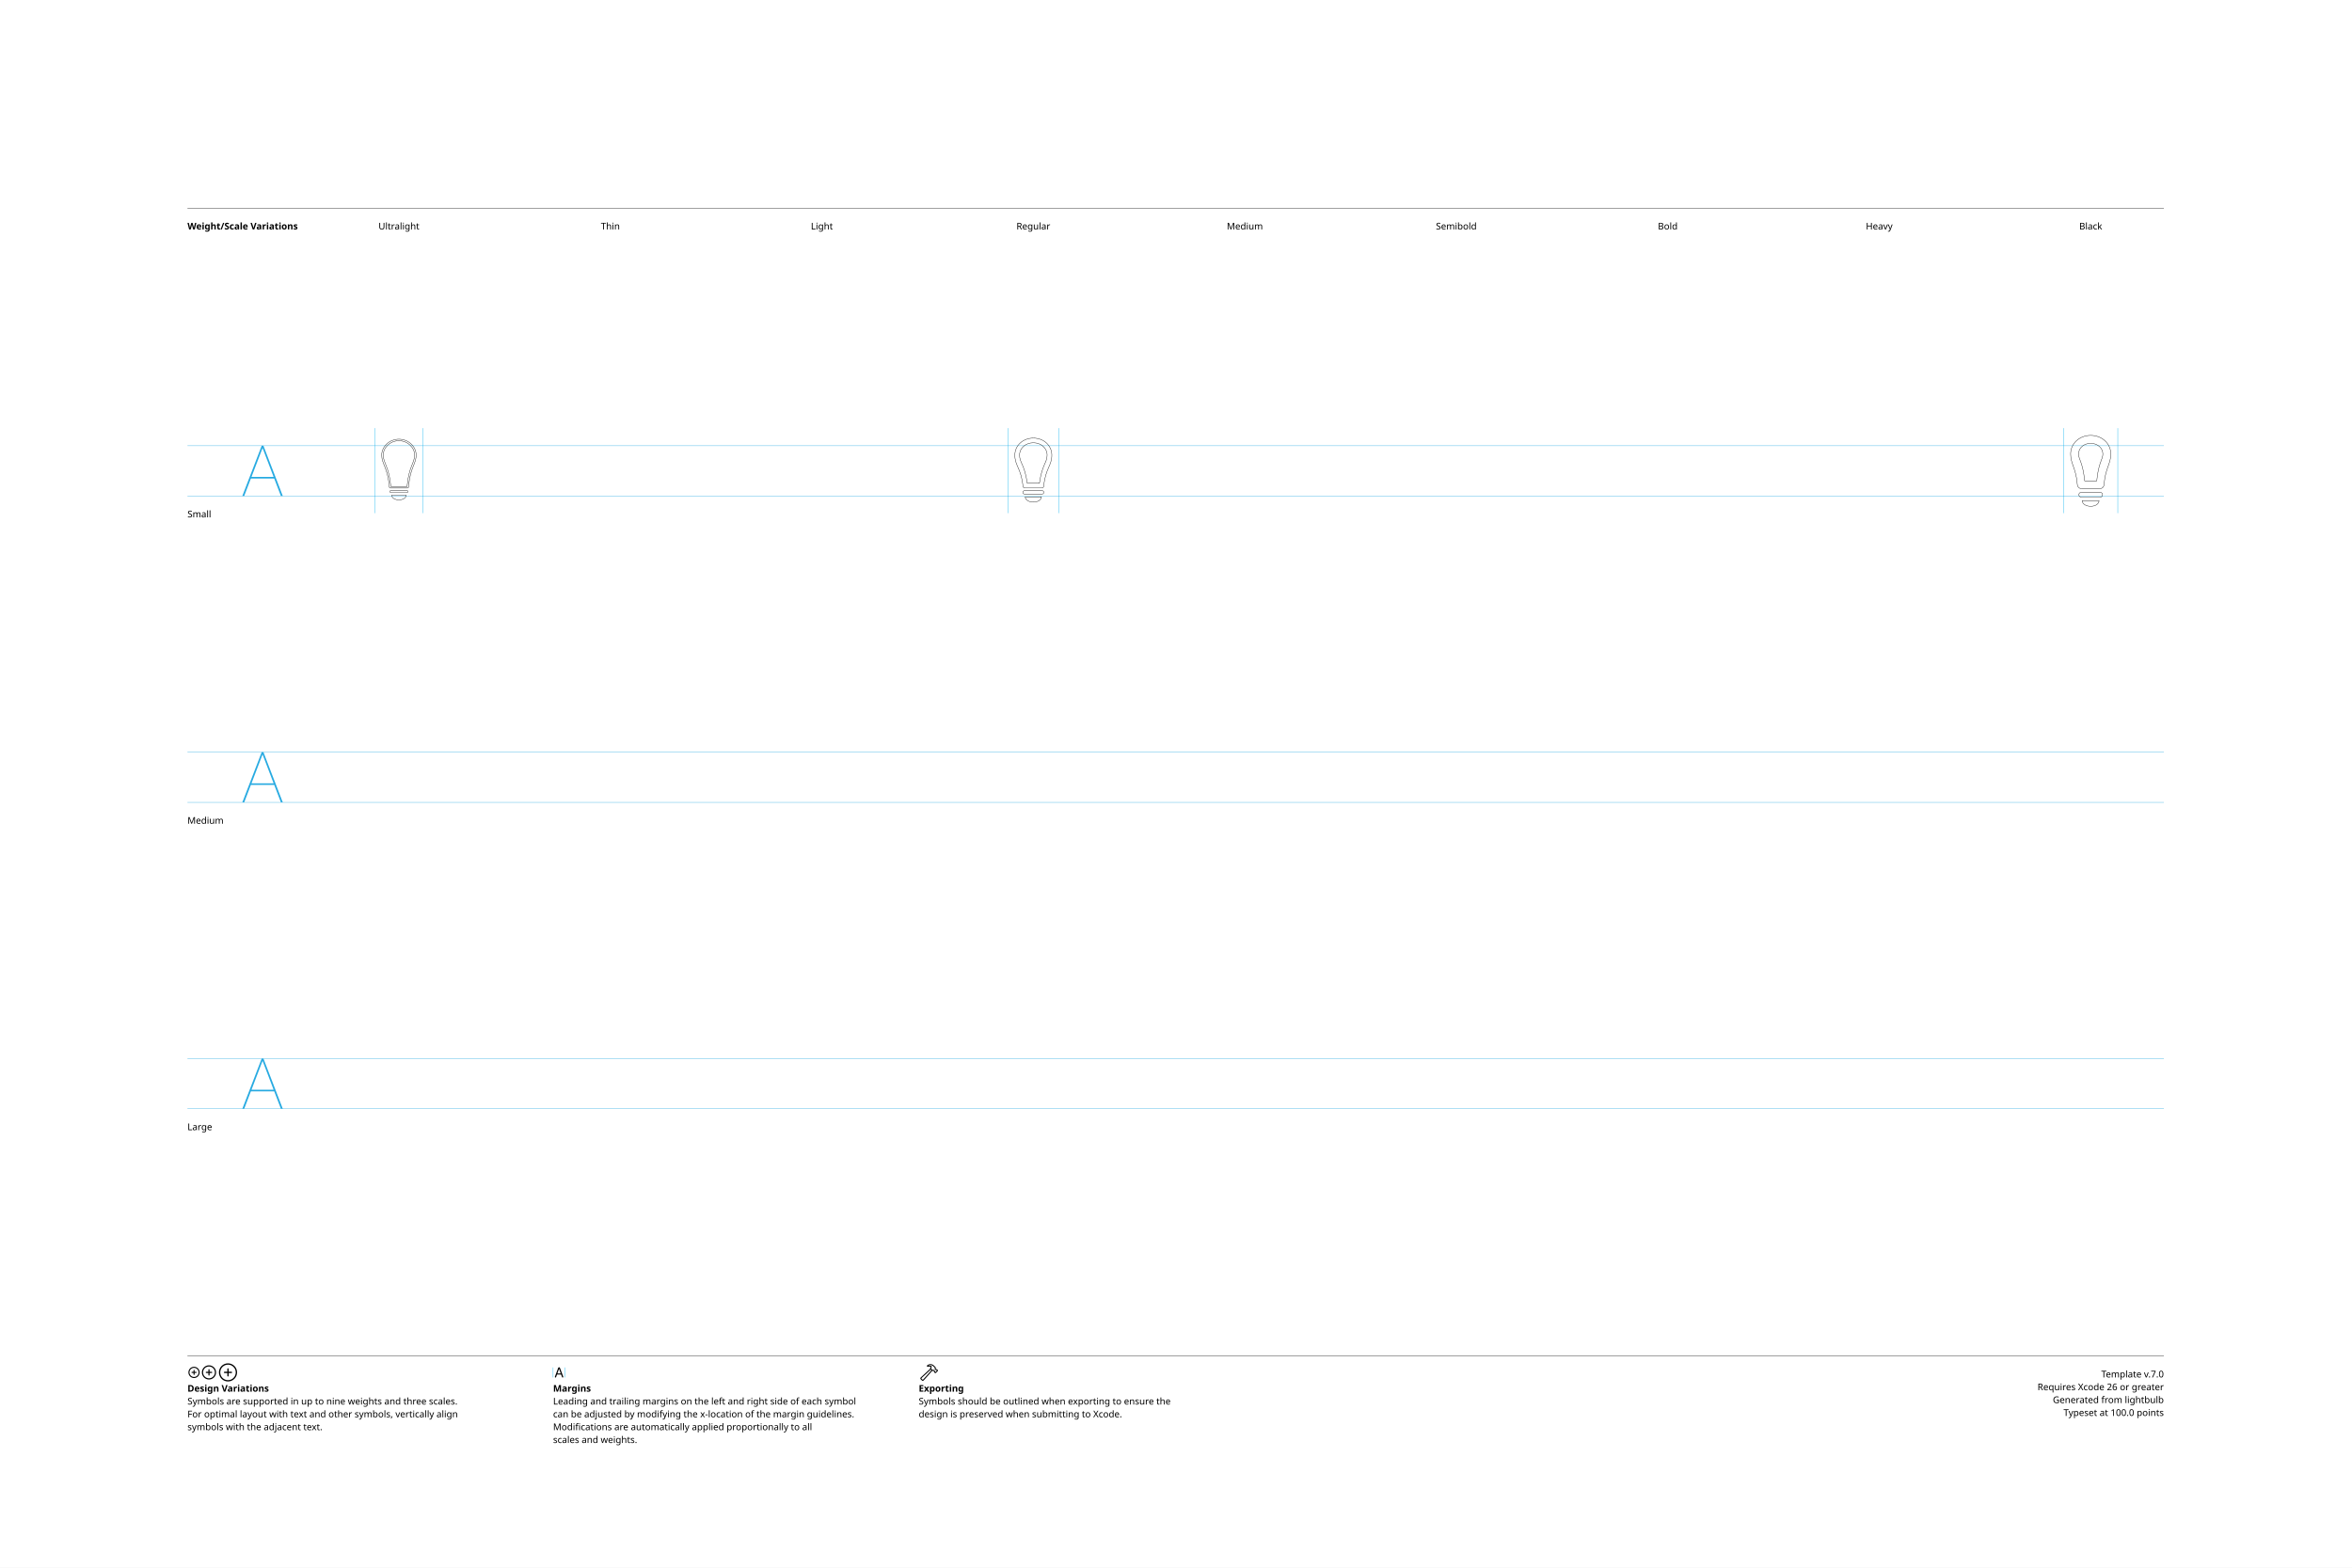
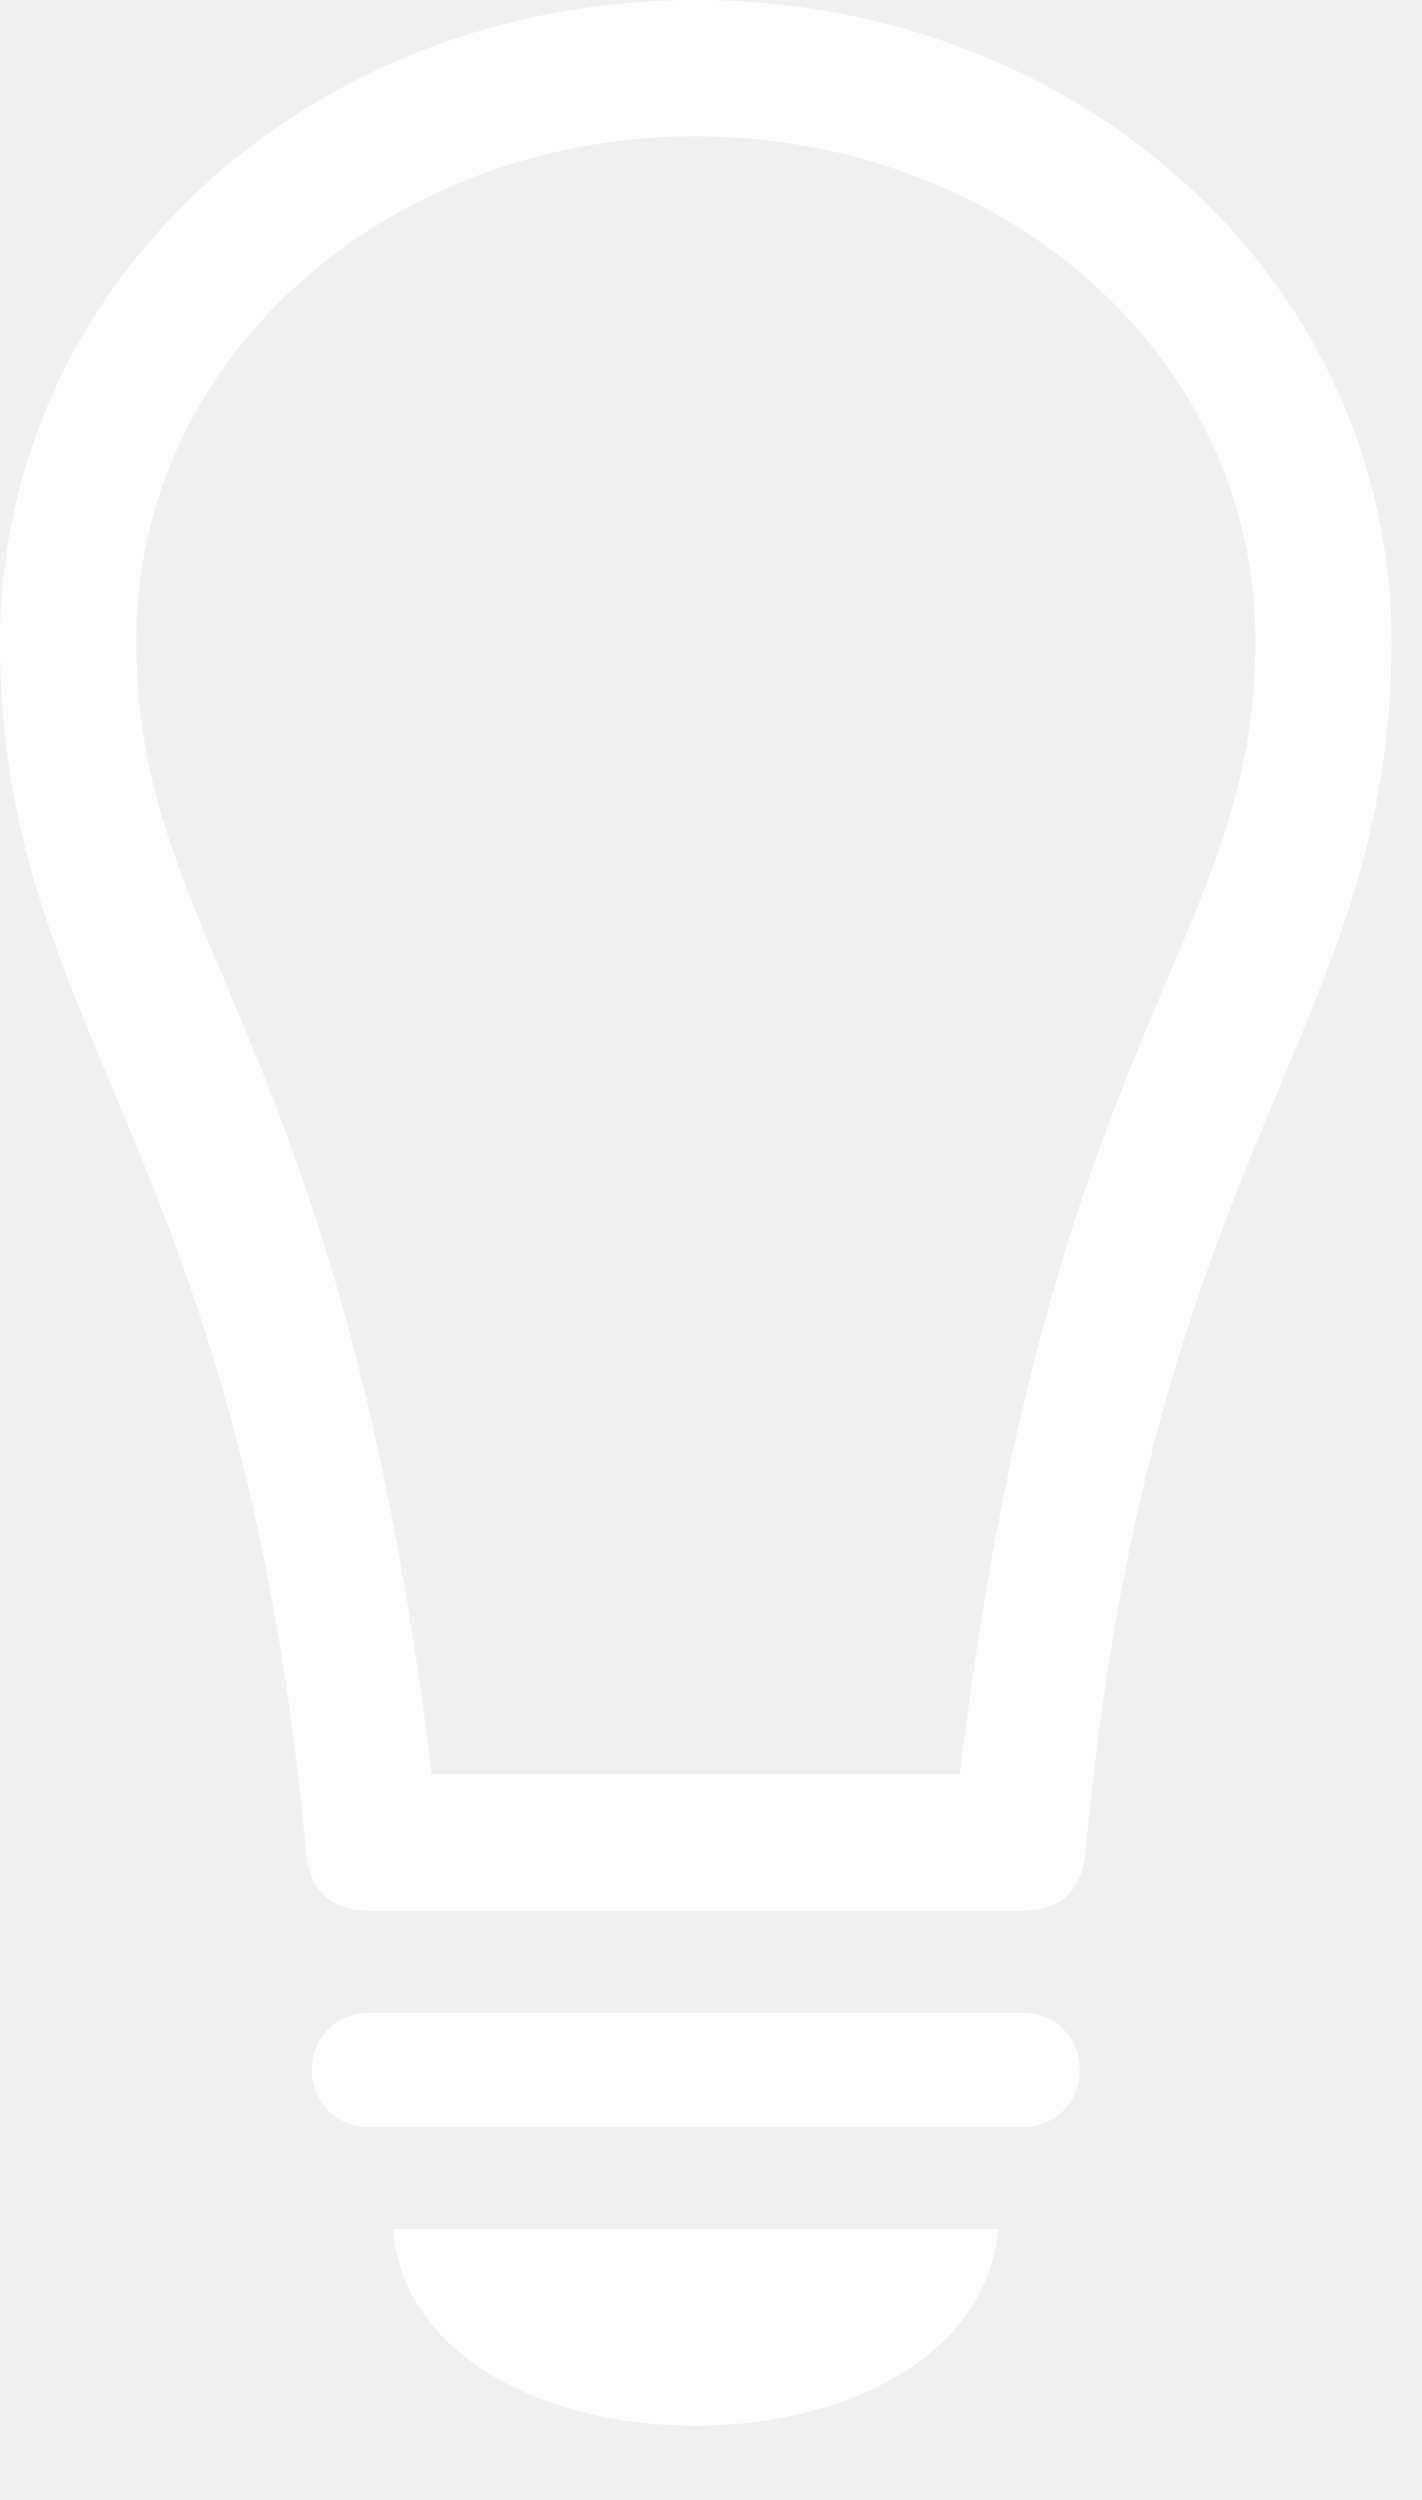
- <svg xmlns="http://www.w3.org/2000/svg" version="1.1" viewBox="0 0 3300 2200">
-   <style>.defaults {-sfsymbols-draw-reverses-motion-groups:true}
- 
- .monochrome-0 {-sfsymbols-motion-group:0;-sfsymbols-layer-tags:lightbulb}
- 
- .multicolor-0:tintColor {-sfsymbols-motion-group:0;-sfsymbols-layer-tags:lightbulb}
- 
- .hierarchical-0:primary {-sfsymbols-motion-group:0;-sfsymbols-layer-tags:lightbulb}
- 
- .SFSymbolsPreviewWireframe {fill:none;opacity:1.0;stroke:black;stroke-width:0.5}
- </style>
-   <g id="Notes">
-     <rect height="2200" id="artboard" style="fill:white;opacity:1" width="3300" x="0" y="0" />
-     <line style="fill:none;stroke:black;opacity:1;stroke-width:0.5;" x1="263" x2="3036" y1="292" y2="292" />
-     <text style="stroke:none;fill:black;font-family:sans-serif;font-size:13;font-weight:bold;" transform="matrix(1 0 0 1 263 322)">Weight/Scale Variations</text>
-     <text style="stroke:none;fill:black;font-family:sans-serif;font-size:13;text-anchor:middle;" transform="matrix(1 0 0 1 559.711 322)">Ultralight</text>
-     <text style="stroke:none;fill:black;font-family:sans-serif;font-size:13;text-anchor:middle;" transform="matrix(1 0 0 1 856.422 322)">Thin</text>
-     <text style="stroke:none;fill:black;font-family:sans-serif;font-size:13;text-anchor:middle;" transform="matrix(1 0 0 1 1153.13 322)">Light</text>
-     <text style="stroke:none;fill:black;font-family:sans-serif;font-size:13;text-anchor:middle;" transform="matrix(1 0 0 1 1449.84 322)">Regular</text>
-     <text style="stroke:none;fill:black;font-family:sans-serif;font-size:13;text-anchor:middle;" transform="matrix(1 0 0 1 1746.56 322)">Medium</text>
-     <text style="stroke:none;fill:black;font-family:sans-serif;font-size:13;text-anchor:middle;" transform="matrix(1 0 0 1 2043.27 322)">Semibold</text>
-     <text style="stroke:none;fill:black;font-family:sans-serif;font-size:13;text-anchor:middle;" transform="matrix(1 0 0 1 2339.98 322)">Bold</text>
-     <text style="stroke:none;fill:black;font-family:sans-serif;font-size:13;text-anchor:middle;" transform="matrix(1 0 0 1 2636.69 322)">Heavy</text>
-     <text style="stroke:none;fill:black;font-family:sans-serif;font-size:13;text-anchor:middle;" transform="matrix(1 0 0 1 2933.4 322)">Black</text>
-     <line style="fill:none;stroke:black;opacity:1;stroke-width:0.5;" x1="263" x2="3036" y1="1903" y2="1903" />
-     <g transform="matrix(0.2 0 0 0.2 263 1933)">
-       <path d="m46.24 4.15c21.777 0 39.453-17.627 39.453-39.404s-17.676-39.404-39.453-39.404c-21.729 0-39.404 17.627-39.404 39.404s17.676 39.404 39.404 39.404Zm0-7.422c-17.676 0-31.934-14.307-31.934-31.982s14.258-31.982 31.934-31.982 31.982 14.307 31.982 31.982-14.307 31.982-31.982 31.982Zm3.613-17.773v-28.467c0-2.246-1.465-3.76-3.711-3.76-2.148 0-3.613 1.514-3.613 3.76v28.467c0 2.197 1.465 3.711 3.613 3.711 2.246 0 3.711-1.514 3.711-3.711Zm-17.822-10.596h28.418c2.197 0 3.711-1.465 3.711-3.613 0-2.197-1.514-3.711-3.711-3.711h-28.418c-2.246 0-3.76 1.514-3.76 3.711 0 2.148 1.514 3.613 3.76 3.613Z" />
-     </g>
-     <g transform="matrix(0.2 0 0 0.2 281.506 1933)">
-       <path d="m58.545 14.551c27.49 0 49.805-22.314 49.805-49.805s-22.314-49.805-49.805-49.805-49.805 22.314-49.805 49.805 22.314 49.805 49.805 49.805Zm0-8.301c-22.949 0-41.504-18.555-41.504-41.504s18.555-41.504 41.504-41.504 41.504 18.555 41.504 41.504-18.555 41.504-41.504 41.504Zm4.053-23.096v-36.914c0-2.49-1.709-4.199-4.15-4.199-2.393 0-4.053 1.709-4.053 4.199v36.914c0 2.441 1.66 4.15 4.053 4.15 2.441 0 4.15-1.66 4.15-4.15Zm-22.559-14.404h36.963c2.441 0 4.15-1.611 4.15-4.004 0-2.441-1.709-4.15-4.15-4.15h-36.963c-2.49 0-4.15 1.709-4.15 4.15 0 2.393 1.66 4.004 4.15 4.004Z" />
-     </g>
-     <g transform="matrix(0.2 0 0 0.2 304.924 1933)">
-       <path d="m74.853 28.32c35.107 0 63.623-28.467 63.623-63.574s-28.516-63.623-63.623-63.623-63.574 28.516-63.574 63.623 28.467 63.574 63.574 63.574Zm0-9.082c-30.127 0-54.492-24.365-54.492-54.492s24.365-54.492 54.492-54.492 54.492 24.365 54.492 54.492-24.365 54.492-54.492 54.492Zm4.443-30.322v-48.486c0-2.734-1.855-4.639-4.541-4.639-2.588 0-4.443 1.904-4.443 4.639v48.486c0 2.686 1.855 4.59 4.443 4.59 2.686 0 4.541-1.855 4.541-4.59Zm-28.711-19.775h48.486c2.686 0 4.59-1.807 4.59-4.395 0-2.734-1.855-4.59-4.59-4.59h-48.486c-2.734 0-4.59 1.855-4.59 4.59 0 2.588 1.855 4.395 4.59 4.395Z" />
-     </g>
-     <text style="stroke:none;fill:black;font-family:sans-serif;font-size:13;font-weight:bold;" transform="matrix(1 0 0 1 263 1953)">Design Variations</text>
-     <text style="stroke:none;fill:black;font-family:sans-serif;font-size:13;" transform="matrix(1 0 0 1 263 1971)">Symbols are supported in up to nine weights and three scales.</text>
-     <text style="stroke:none;fill:black;font-family:sans-serif;font-size:13;" transform="matrix(1 0 0 1 263 1989)">For optimal layout with text and other symbols, vertically align</text>
-     <text style="stroke:none;fill:black;font-family:sans-serif;font-size:13;" transform="matrix(1 0 0 1 263 2007)">symbols with the adjacent text.</text>
-     <line style="fill:none;stroke:#00AEEF;stroke-width:0.5;opacity:1.0;" x1="776" x2="776" y1="1919" y2="1933" />
-     <g transform="matrix(0.2 0 0 0.2 776 1933)">
-       <path d="m16.553 0.781c2.588 0 3.857-0.977 4.785-3.711l20.557-57.52h0.244l20.605 57.52c0.928 2.734 2.197 3.711 4.736 3.711 2.588 0 4.248-1.562 4.248-4.004 0-0.83-0.146-1.611-0.537-2.637l-22.9-60.986c-1.123-2.979-3.125-4.492-6.25-4.492-3.027 0-5.078 1.465-6.152 4.443l-22.9 61.084c-0.391 1.025-0.537 1.807-0.537 2.637 0 2.441 1.562 3.955 4.102 3.955Zm10.205-20.947h30.664c2.002 0 3.662-1.66 3.662-3.662 0-2.051-1.66-3.662-3.662-3.662h-30.664c-2.002 0-3.662 1.611-3.662 3.662 0 2.002 1.66 3.662 3.662 3.662Z" />
-     </g>
-     <line style="fill:none;stroke:#00AEEF;stroke-width:0.5;opacity:1.0;" x1="792.836" x2="792.836" y1="1919" y2="1933" />
-     <text style="stroke:none;fill:black;font-family:sans-serif;font-size:13;font-weight:bold;" transform="matrix(1 0 0 1 776 1953)">Margins</text>
-     <text style="stroke:none;fill:black;font-family:sans-serif;font-size:13;" transform="matrix(1 0 0 1 776 1971)">Leading and trailing margins on the left and right side of each symbol</text>
-     <text style="stroke:none;fill:black;font-family:sans-serif;font-size:13;" transform="matrix(1 0 0 1 776 1989)">can be adjusted by modifying the x-location of the margin guidelines.</text>
-     <text style="stroke:none;fill:black;font-family:sans-serif;font-size:13;" transform="matrix(1 0 0 1 776 2007)">Modifications are automatically applied proportionally to all</text>
-     <text style="stroke:none;fill:black;font-family:sans-serif;font-size:13;" transform="matrix(1 0 0 1 776 2025)">scales and weights.</text>
-     <g transform="matrix(0.2 0 0 0.2 1289 1933)">
-       <path d="m14.209 13.135 7.861 7.861c4.297 4.395 9.326 4.102 13.867-1.025l60.693-68.213-4.883-4.883-60.254 67.676c-1.807 1.953-3.467 2.441-5.811 0.098l-5.176-5.127c-2.295-2.295-1.807-3.955 0.195-5.811l67.481-62.158-4.883-4.834-68.066 62.598c-4.98 4.59-5.322 9.473-1.025 13.818Zm44.873-97.461c-2.051 2.002-2.246 4.883-1.074 6.787 1.123 1.807 3.467 3.027 6.592 2.246 5.859-1.66 12.598-2.393 18.896 0.928l-2.686 7.129c-1.611 4.004-0.732 6.885 1.709 9.424l10.254 10.303c2.344 2.393 4.541 2.441 7.08 1.953l4.443-0.732 2.588 2.539-0.195 2.246c-0.098 2.295 0.537 4.297 2.783 6.494l3.369 3.32c2.295 2.295 5.518 2.49 7.812 0.195l12.988-13.037c2.295-2.344 2.148-5.371-0.195-7.666l-3.418-3.418c-2.197-2.197-4.053-3.027-6.348-2.881l-2.344 0.244-2.441-2.441 1.025-4.688c0.635-2.734-0.244-4.98-2.881-7.617l-11.279-11.182c-12.94-12.842-35.596-11.035-46.68-0.146Zm7.08 2.051c8.789-6.396 25.977-5.664 33.691 1.953l12.305 12.207c1.025 1.025 1.221 1.807 0.928 3.32l-1.465 6.641 6.738 6.689 4.395-0.244c1.123-0.049 1.514 0.049 2.344 0.879l2.539 2.49-10.84 10.84-2.49-2.49c-0.83-0.879-0.977-1.221-0.928-2.393l0.293-4.346-6.689-6.738-6.836 1.172c-1.416 0.293-2.051 0.195-3.174-0.879l-8.936-8.887c-1.074-1.025-1.172-1.709-0.488-3.369l4.59-11.475c-6.104-6.348-17.041-7.52-25.586-4.59-0.684 0.244-0.928-0.391-0.391-0.781Z" />
-     </g>
-     <text style="stroke:none;fill:black;font-family:sans-serif;font-size:13;font-weight:bold;" transform="matrix(1 0 0 1 1289 1953)">Exporting</text>
-     <text style="stroke:none;fill:black;font-family:sans-serif;font-size:13;" transform="matrix(1 0 0 1 1289 1971)">Symbols should be outlined when exporting to ensure the</text>
-     <text style="stroke:none;fill:black;font-family:sans-serif;font-size:13;" transform="matrix(1 0 0 1 1289 1989)">design is preserved when submitting to Xcode.</text>
-     <text id="template-version" style="stroke:none;fill:black;font-family:sans-serif;font-size:13;text-anchor:end;" transform="matrix(1 0 0 1 3036 1933)">Template v.7.0</text>
-     <text style="stroke:none;fill:black;font-family:sans-serif;font-size:13;text-anchor:end;" transform="matrix(1 0 0 1 3036 1951)">Requires Xcode 26 or greater</text>
-     <text id="descriptive-name" style="stroke:none;fill:black;font-family:sans-serif;font-size:13;text-anchor:end;" transform="matrix(1 0 0 1 3036 1969)">Generated from lightbulb</text>
-     <text style="stroke:none;fill:black;font-family:sans-serif;font-size:13;text-anchor:end;" transform="matrix(1 0 0 1 3036 1987)">Typeset at 100.0 points</text>
-     <text style="stroke:none;fill:black;font-family:sans-serif;font-size:13;" transform="matrix(1 0 0 1 263 726)">Small</text>
-     <text style="stroke:none;fill:black;font-family:sans-serif;font-size:13;" transform="matrix(1 0 0 1 263 1156)">Medium</text>
-     <text style="stroke:none;fill:black;font-family:sans-serif;font-size:13;" transform="matrix(1 0 0 1 263 1586)">Large</text>
-   </g>
-   <g id="Guides">
-     <g id="H-reference" style="fill:#27AAE1;stroke:none;" transform="matrix(1 0 0 1 339 696)">
-       <path d="M0.994 0L3.638 0L29.328-67.132L30.03-67.132L30.03-70.459L28.123-70.459ZM11.688-24.48L46.981-24.48L46.231-26.729L12.438-26.729ZM55.12 0L57.764 0L30.638-70.459L29.433-70.459L29.433-67.132Z" />
-     </g>
-     <line id="Baseline-S" style="fill:none;stroke:#27AAE1;opacity:1;stroke-width:0.5;" x1="263" x2="3036" y1="696" y2="696" />
-     <line id="Capline-S" style="fill:none;stroke:#27AAE1;opacity:1;stroke-width:0.5;" x1="263" x2="3036" y1="625.541" y2="625.541" />
-     <g id="H-reference" style="fill:#27AAE1;stroke:none;" transform="matrix(1 0 0 1 339 1126)">
-       <path d="M0.994 0L3.638 0L29.328-67.132L30.03-67.132L30.03-70.459L28.123-70.459ZM11.688-24.48L46.981-24.48L46.231-26.729L12.438-26.729ZM55.12 0L57.764 0L30.638-70.459L29.433-70.459L29.433-67.132Z" />
-     </g>
-     <line id="Baseline-M" style="fill:none;stroke:#27AAE1;opacity:1;stroke-width:0.5;" x1="263" x2="3036" y1="1126" y2="1126" />
-     <line id="Capline-M" style="fill:none;stroke:#27AAE1;opacity:1;stroke-width:0.5;" x1="263" x2="3036" y1="1055.54" y2="1055.54" />
-     <g id="H-reference" style="fill:#27AAE1;stroke:none;" transform="matrix(1 0 0 1 339 1556)">
-       <path d="M0.994 0L3.638 0L29.328-67.132L30.03-67.132L30.03-70.459L28.123-70.459ZM11.688-24.48L46.981-24.48L46.231-26.729L12.438-26.729ZM55.12 0L57.764 0L30.638-70.459L29.433-70.459L29.433-67.132Z" />
-     </g>
-     <line id="Baseline-L" style="fill:none;stroke:#27AAE1;opacity:1;stroke-width:0.5;" x1="263" x2="3036" y1="1556" y2="1556" />
-     <line id="Capline-L" style="fill:none;stroke:#27AAE1;opacity:1;stroke-width:0.5;" x1="263" x2="3036" y1="1485.54" y2="1485.54" />
-     <line id="right-margin-Black-S" style="fill:none;stroke:#00AEEF;stroke-width:0.5;opacity:1.0;" x1="2971.36" x2="2971.36" y1="600.785" y2="720.121" />
-     <line id="left-margin-Black-S" style="fill:none;stroke:#00AEEF;stroke-width:0.5;opacity:1.0;" x1="2895.44" x2="2895.44" y1="600.785" y2="720.121" />
-     <line id="right-margin-Regular-S" style="fill:none;stroke:#00AEEF;stroke-width:0.5;opacity:1.0;" x1="1485.54" x2="1485.54" y1="600.785" y2="720.121" />
-     <line id="left-margin-Regular-S" style="fill:none;stroke:#00AEEF;stroke-width:0.5;opacity:1.0;" x1="1414.15" x2="1414.15" y1="600.785" y2="720.121" />
-     <line id="right-margin-Ultralight-S" style="fill:none;stroke:#00AEEF;stroke-width:0.5;opacity:1.0;" x1="593.633" x2="593.633" y1="600.785" y2="720.121" />
-     <line id="left-margin-Ultralight-S" style="fill:none;stroke:#00AEEF;stroke-width:0.5;opacity:1.0;" x1="525.789" x2="525.789" y1="600.785" y2="720.121" />
-   </g>
-   <g id="Symbols">
-     <g id="Black-S" transform="matrix(1 0 0 1 2895.44 696)">
-       <path class="monochrome-0 multicolor-0:tintColor hierarchical-0:primary SFSymbolsPreviewWireframe" d="M9.766-58.838C9.766-45.068 17.529-38.477 19.141-16.309C19.434-12.402 22.07-10.107 25.928-10.107L49.951-10.107C53.809-10.107 56.445-12.402 56.738-16.309C58.35-38.477 66.162-45.02 66.162-58.789C66.162-73.975 53.272-85.01 37.94-85.01C22.607-85.01 9.766-74.023 9.766-58.838ZM20.947-58.838C20.947-67.822 28.809-73.828 37.94-73.828C47.07-73.779 54.98-67.822 54.98-58.838C54.98-51.025 48.975-47.559 46.435-21.24L29.443-21.24C26.904-47.559 20.947-51.025 20.947-58.838ZM24.854 1.807L51.025 1.807C53.027 1.807 54.59 0.098 54.59-1.709C54.59-3.564 53.027-5.225 51.025-5.225L24.854-5.225C22.852-5.225 21.289-3.564 21.289-1.709C21.289 0.098 22.852 1.807 24.854 1.807ZM37.94 14.502C44.629 14.502 49.219 11.377 49.707 6.689L25.928 6.689C26.416 11.377 31.25 14.502 37.94 14.502Z" />
-     </g>
-     <g id="Regular-S" transform="matrix(1 0 0 1 1414.15 696)">
-       <path class="monochrome-0 multicolor-0:tintColor hierarchical-0:primary SFSymbolsPreviewWireframe" d="M9.766-57.324C9.766-42.236 18.652-38.818 21.143-13.721C21.289-12.256 22.119-11.328 23.633-11.328L47.754-11.328C49.268-11.328 50.098-12.256 50.244-13.721C52.734-38.818 61.621-42.236 61.621-57.324C61.621-70.85 50.195-81.201 35.693-81.201C21.191-81.201 9.766-70.85 9.766-57.324ZM16.357-57.324C16.357-67.529 25.195-74.609 35.693-74.609C46.191-74.609 55.029-67.529 55.029-57.324C55.029-46.484 47.949-44.287 44.238-17.871L27.148-17.871C23.438-44.287 16.357-46.484 16.357-57.324ZM23.34-2.637L47.998-2.637C49.365-2.637 50.391-3.711 50.391-5.029C50.391-6.396 49.365-7.422 47.998-7.422L23.34-7.422C22.021-7.422 20.947-6.396 20.947-5.029C20.947-3.711 22.021-2.637 23.34-2.637ZM35.693 8.643C41.65 8.643 46.777 5.713 47.119 1.221L24.219 1.221C24.512 5.713 29.688 8.643 35.693 8.643Z" />
-     </g>
-     <g id="Ultralight-S" transform="matrix(1 0 0 1 525.789 696)">
-       <path class="monochrome-0 multicolor-0:tintColor hierarchical-0:primary SFSymbolsPreviewWireframe" d="M9.766-57.415C9.766-44.552 18.244-40.09 20.416-12.767C20.517-11.665 21.029-11.101 22.407-11.101L45.438-11.101C46.815-11.101 47.373-11.665 47.474-12.767C49.647-40.09 58.079-44.552 58.079-57.415C58.079-69.215 47.425-79.657 33.922-79.657C20.465-79.657 9.766-69.215 9.766-57.415ZM11.953-57.415C11.953-68.301 21.971-77.47 33.922-77.47C45.873-77.47 55.892-68.301 55.892-57.415C55.892-45.94 47.768-41.562 45.328-13.285L22.562-13.285C20.077-41.562 11.953-45.94 11.953-57.415ZM22.795-4.635L45.092-4.635C45.914-4.635 46.576-5.3 46.576-6.165C46.576-6.987 45.914-7.649 45.092-7.649L22.795-7.649C21.931-7.649 21.265-6.987 21.265-6.165C21.265-5.3 21.931-4.635 22.795-4.635ZM33.922 5.464C39.743 5.464 43.916 2.852 44.167-1.186L23.719-1.186C23.967 2.852 28.098 5.464 33.922 5.464Z" />
-     </g>
+ <svg xmlns="http://www.w3.org/2000/svg" version="1.1" viewBox="0 0 17.012 29.912">
+   <g>
+     <rect height="29.912" opacity="0" width="17.012" x="0" y="0" />
+     <path d="M0 7.666C0 12.363 2.871 13.623 3.662 22.158C3.701 22.598 3.936 22.861 4.414 22.861L12.236 22.861C12.715 22.861 12.949 22.598 12.988 22.158C13.779 13.623 16.65 12.363 16.65 7.666C16.65 3.418 12.979 0 8.32 0C3.672 0 0 3.418 0 7.666ZM1.631 7.666C1.631 4.219 4.697 1.631 8.32 1.631C11.953 1.631 15.02 4.219 15.02 7.666C15.02 11.309 12.549 12.305 11.484 21.23L5.166 21.23C4.092 12.305 1.631 11.309 1.631 7.666ZM4.404 25.449L12.246 25.449C12.627 25.449 12.92 25.146 12.92 24.766C12.92 24.385 12.627 24.082 12.246 24.082L4.404 24.082C4.023 24.082 3.73 24.385 3.73 24.766C3.73 25.146 4.023 25.449 4.404 25.449ZM8.32 29.023C10.264 29.023 11.836 28.086 11.943 26.67L4.707 26.67C4.795 28.086 6.367 29.023 8.32 29.023Z" fill="white" fill-opacity="0.85" />
  </g>
</svg>
